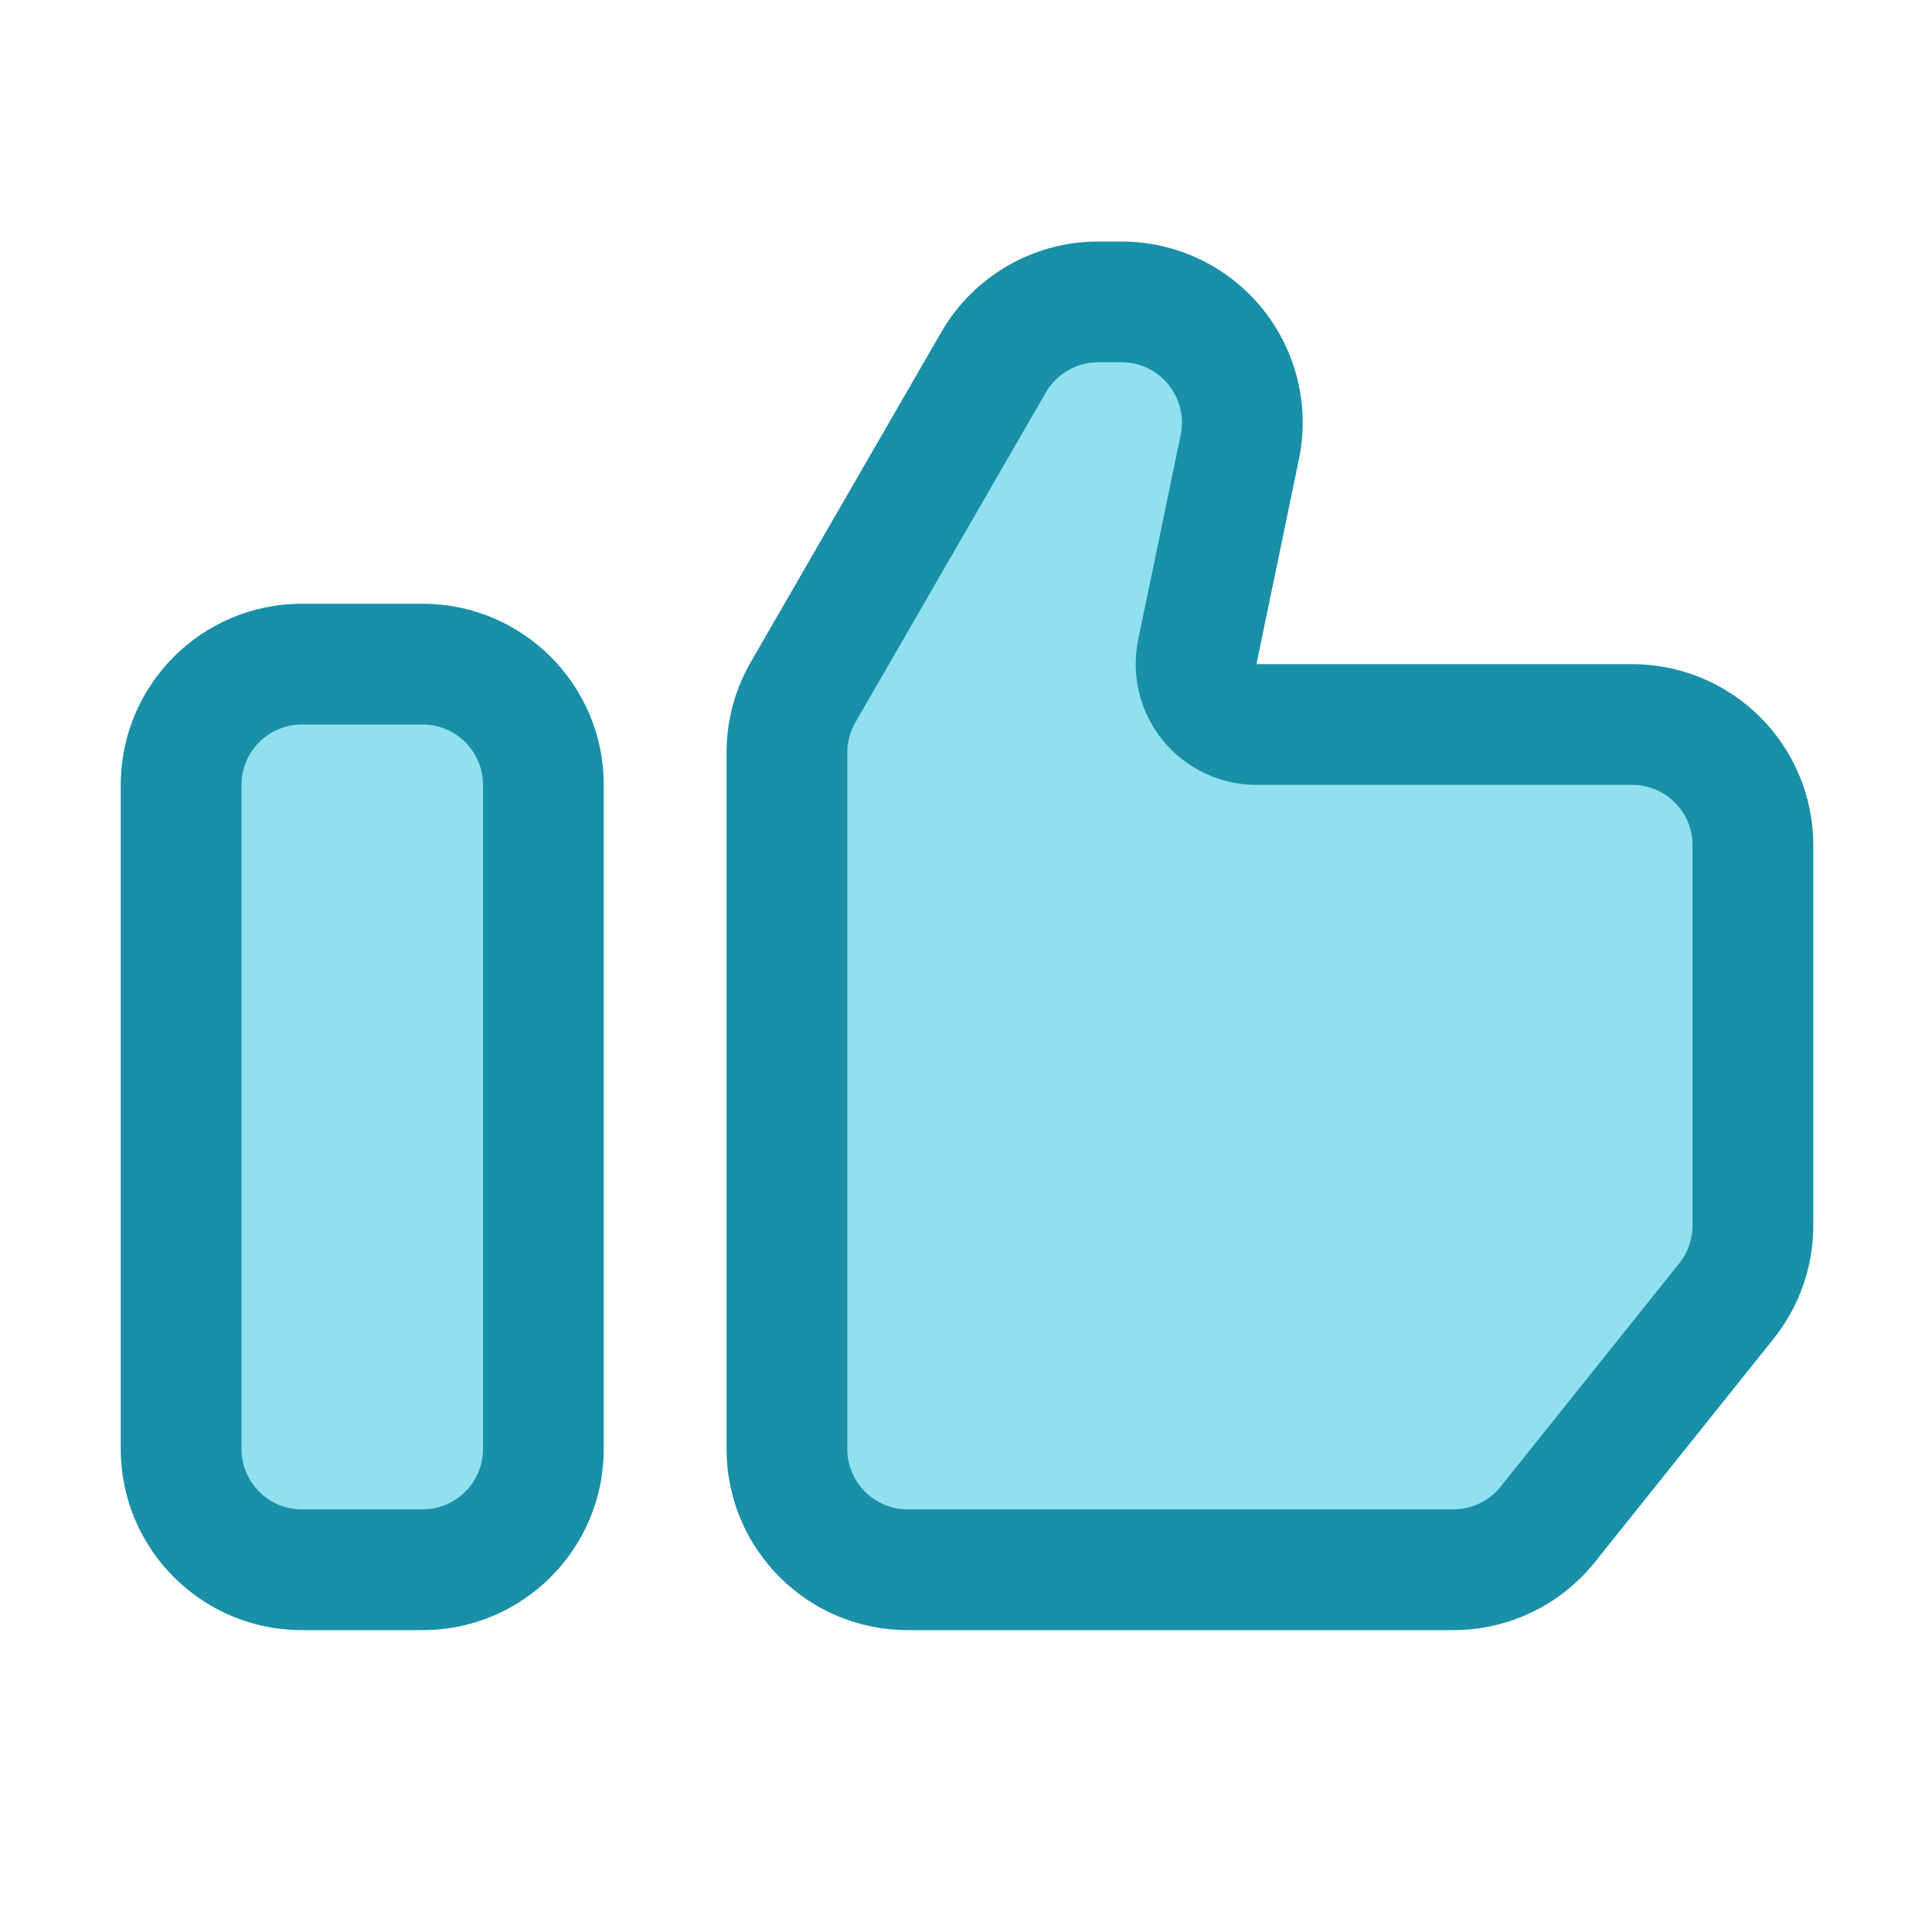
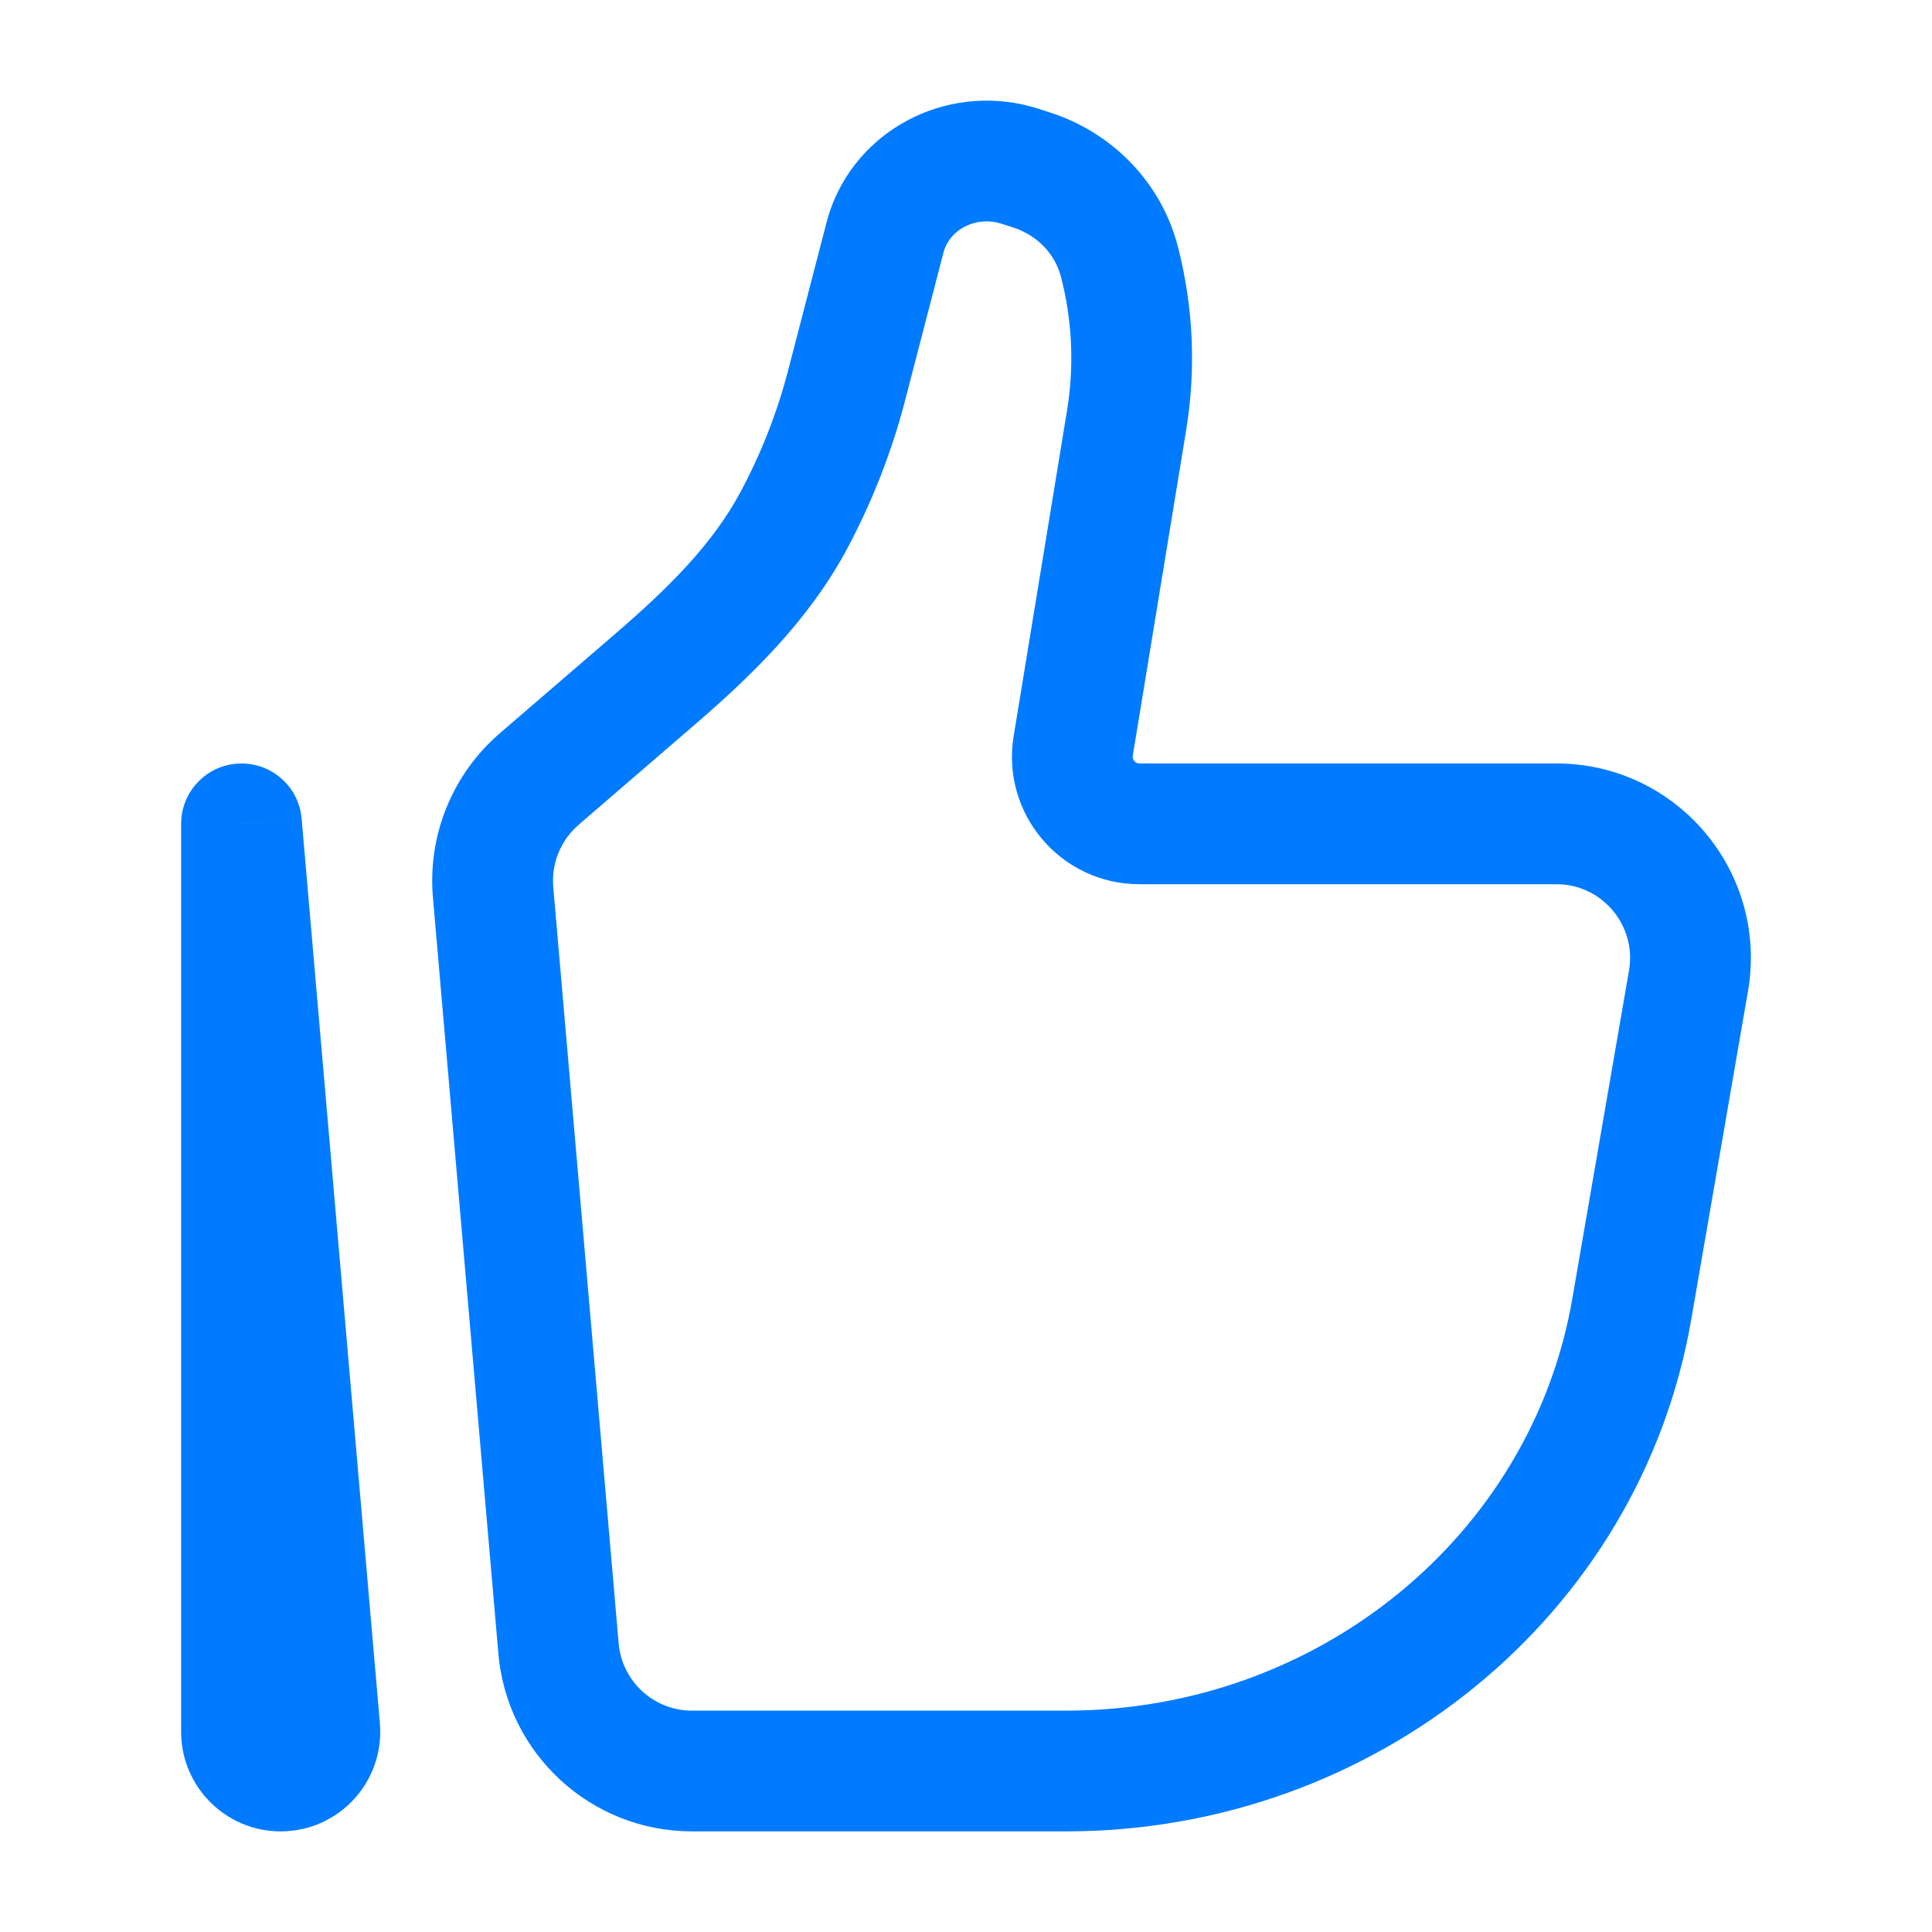
- <svg xmlns="http://www.w3.org/2000/svg" fill="#000000" width="800px" height="800px" viewBox="0 0 32 32" style="fill-rule:evenodd;clip-rule:evenodd;stroke-linejoin:round;stroke-miterlimit:2;" version="1.1" xml:space="preserve">
-   <g transform="matrix(1,0,0,1,-384,-96)">
-     <g transform="matrix(1.2,0,0,0.9375,-77.4,7.625)">
-       <path d="M392,108.133C392,106.955 391.254,106 390.333,106C389.797,106 389.203,106 388.667,106C387.746,106 387,106.955 387,108.133C387,111.196 387,116.804 387,119.867C387,121.045 387.746,122 388.667,122C389.203,122 389.797,122 390.333,122C391.254,122 392,121.045 392,119.867C392,116.804 392,111.196 392,108.133Z" style="fill:rgb(144,224,239);" />
-     </g>
-     <g transform="matrix(1,0,0,1,201.034,-162)">
-       <path d="M196,270.464C196,270.113 196.092,269.768 196.268,269.464C196.909,268.353 198.545,265.52 199.423,264C199.78,263.381 200.44,263 201.155,263C201.279,263 201.41,263 201.542,263C202.144,263 202.714,263.271 203.094,263.738C203.473,264.204 203.623,264.817 203.501,265.406C203.263,266.55 202.99,267.867 202.797,268.797C202.736,269.091 202.811,269.398 203.001,269.631C203.191,269.865 203.476,270 203.776,270C205.355,270 208.117,270 210,270C210.53,270 211.039,270.211 211.414,270.586C211.789,270.961 212,271.47 212,272C212,273.998 212,276.96 212,278.298C212,278.753 211.845,279.193 211.562,279.548C210.843,280.446 209.413,282.234 208.6,283.249C208.221,283.724 207.646,284 207.039,284C205.085,284 200.613,284 198,284C196.895,284 196,283.105 196,282C196,278.713 196,272.346 196,270.464Z" style="fill:rgb(144,224,239);" />
-     </g>
-     <path d="M404.811,107C404.811,107 405.514,103.609 405.514,103.609C405.698,102.726 405.473,101.806 404.904,101.106C404.334,100.406 403.479,100 402.577,100L402.189,100C401.117,100 400.127,100.572 399.591,101.5C398.713,103.02 397.078,105.853 396.436,106.964C396.173,107.42 396.034,107.937 396.034,108.464L396.034,120C396.034,121.657 397.377,123 399.034,123L408.073,123C408.984,123 409.846,122.586 410.416,121.874C411.228,120.859 412.658,119.071 413.377,118.173C413.802,117.641 414.034,116.98 414.034,116.298L414.034,110C414.034,109.204 413.718,108.441 413.156,107.879C412.593,107.316 411.83,107 411.034,107L404.811,107ZM394,109C394,107.343 392.657,106 391,106L389,106C387.343,106 386,107.343 386,109C386,111.871 386,117.129 386,120C386,121.657 387.343,123 389,123L391,123C392.657,123 394,121.657 394,120L394,109ZM398.034,120L398.034,108.464C398.034,108.289 398.08,108.116 398.168,107.964L401.323,102.5C401.502,102.191 401.832,102 402.189,102C402.189,102 402.577,102 402.577,102C402.878,102 403.162,102.135 403.352,102.369C403.542,102.602 403.617,102.909 403.556,103.203L402.852,106.594C402.73,107.183 402.88,107.796 403.259,108.262C403.639,108.729 404.209,109 404.811,109L411.034,109C411.299,109 411.554,109.105 411.741,109.293C411.929,109.48 412.034,109.735 412.034,110L412.034,116.298C412.034,116.526 411.957,116.746 411.815,116.923L408.854,120.625C408.664,120.862 408.377,121 408.073,121C408.073,121 399.034,121 399.034,121C398.482,121 398.034,120.552 398.034,120ZM392,109L392,120C392,120.552 391.552,121 391,121C391,121 389,121 389,121C388.448,121 388,120.552 388,120L388,109C388,108.448 388.448,108 389,108C389,108 391,108 391,108C391.552,108 392,108.448 392,109Z" style="fill:rgb(25,144,167);" />
-   </g>
+ <svg xmlns="http://www.w3.org/2000/svg" viewBox="0 0 24 24" width="800px" height="800px" fill="#007BFF">
+   <path d="M20.975 12.185L20.236 12.057L20.975 12.185ZM20.27 16.265L19.531 16.137L20.27 16.265ZM6.938 20.477L6.191 20.542L6.938 20.477ZM6.126 11.084L6.873 11.02L6.126 11.084ZM13.995 5.221L14.735 5.343V5.343L13.995 5.221ZM13.332 9.266L14.072 9.387V9.387L13.332 9.266ZM6.698 9.677L6.209 9.109H6.209L6.698 9.677ZM8.137 8.438L8.626 9.006H8.626L8.137 8.438ZM10.518 4.784L9.792 4.595L10.518 4.784ZM10.994 2.95L11.72 3.138V3.138L10.994 2.95ZM12.668 2.064L12.438 2.778L12.438 2.778L12.668 2.064ZM12.813 2.111L13.042 1.397L13.042 1.397L12.813 2.111ZM9.862 6.463L10.524 6.816V6.816L9.862 6.463ZM13.905 3.248L13.179 3.436V3.436L13.905 3.248ZM11.674 2.132L11.349 1.457V1.457L11.674 2.132ZM3.972 21.471L3.224 21.535L3.972 21.471ZM3 10.234L3.747 10.17C3.713 9.769 3.369 9.468 2.968 9.485C2.566 9.502 2.25 9.833 2.25 10.234H3ZM20.236 12.057L19.531 16.137L21.009 16.393L21.714 12.313L20.236 12.057ZM13.245 21.25H8.596V22.75H13.245V21.25ZM7.685 20.413L6.873 11.02L5.378 11.149L6.191 20.542L7.685 20.413ZM19.531 16.137C19.024 19.068 16.381 21.25 13.245 21.25V22.75C17.071 22.75 20.371 20.081 21.009 16.393L19.531 16.137ZM13.255 5.1L12.592 9.145L14.072 9.387L14.735 5.343L13.255 5.1ZM7.188 10.246L8.626 9.006L7.647 7.87L6.209 9.109L7.188 10.246ZM11.244 4.972L11.72 3.138L10.268 2.762L9.792 4.595L11.244 4.972ZM12.438 2.778L12.583 2.825L13.042 1.397L12.897 1.35L12.438 2.778ZM10.524 6.816C10.835 6.232 11.078 5.613 11.244 4.972L9.792 4.595C9.656 5.121 9.457 5.629 9.2 6.109L10.524 6.816ZM12.583 2.825C12.89 2.923 13.107 3.16 13.179 3.436L14.631 3.059C14.425 2.267 13.819 1.646 13.042 1.397L12.583 2.825ZM11.72 3.138C11.755 3.003 11.852 2.879 12 2.808L11.349 1.457C10.817 1.713 10.417 2.186 10.268 2.762L11.72 3.138ZM12 2.808C12.134 2.743 12.293 2.732 12.438 2.778L12.897 1.35C12.387 1.187 11.831 1.224 11.349 1.457L12 2.808ZM14.154 10.984H19.335V9.484H14.154V10.984ZM4.719 21.406L3.747 10.17L2.253 10.299L3.224 21.535L4.719 21.406ZM3.75 21.513V10.234H2.25V21.513H3.75ZM3.224 21.535C3.211 21.383 3.331 21.25 3.487 21.25V22.75C4.213 22.75 4.781 22.128 4.719 21.406L3.224 21.535ZM14.735 5.343C14.86 4.583 14.824 3.805 14.631 3.059L13.179 3.436C13.32 3.979 13.346 4.546 13.255 5.1L14.735 5.343ZM8.596 21.25C8.122 21.25 7.726 20.887 7.685 20.413L6.191 20.542C6.299 21.79 7.343 22.75 8.596 22.75V21.25ZM8.626 9.006C9.306 8.42 10.039 7.723 10.524 6.816L9.2 6.109C8.854 6.758 8.303 7.305 7.647 7.87L8.626 9.006ZM21.714 12.313C21.97 10.836 20.834 9.484 19.335 9.484V10.984C19.901 10.984 20.333 11.496 20.236 12.057L21.714 12.313ZM3.487 21.25C3.633 21.25 3.75 21.368 3.75 21.513H2.25C2.25 22.195 2.803 22.75 3.487 22.75V21.25ZM12.592 9.145C12.434 10.108 13.177 10.984 14.154 10.984V9.484C14.104 9.484 14.064 9.439 14.072 9.387L12.592 9.145ZM6.873 11.02C6.847 10.726 6.965 10.438 7.188 10.246L6.209 9.109C5.62 9.616 5.311 10.375 5.378 11.149L6.873 11.02Z" />
</svg>
